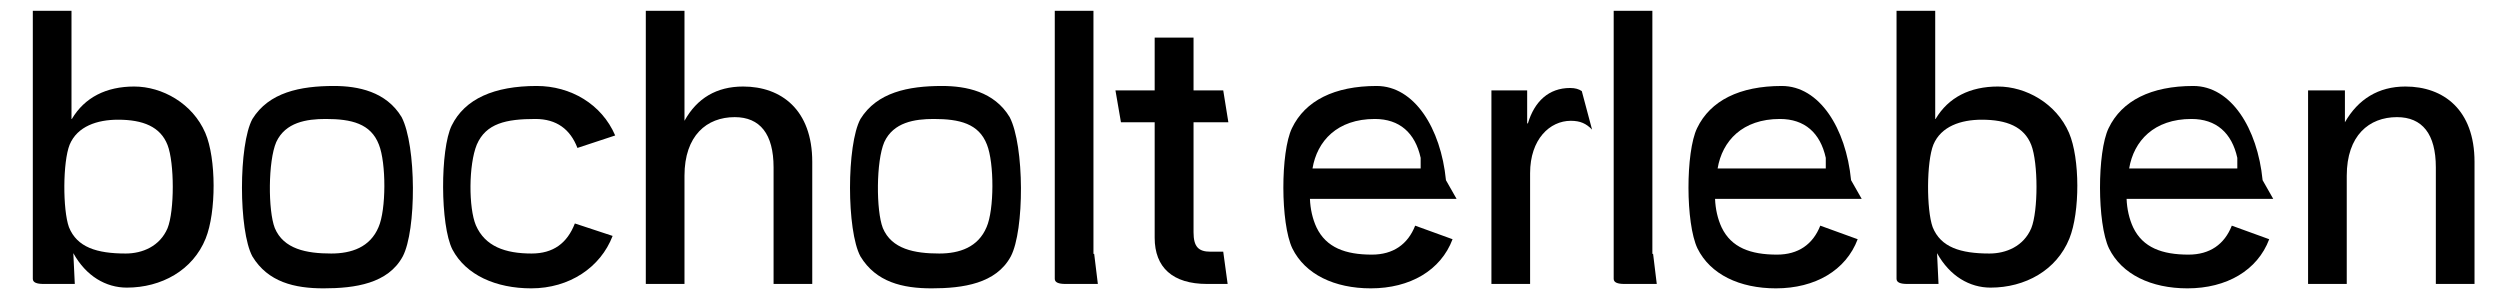
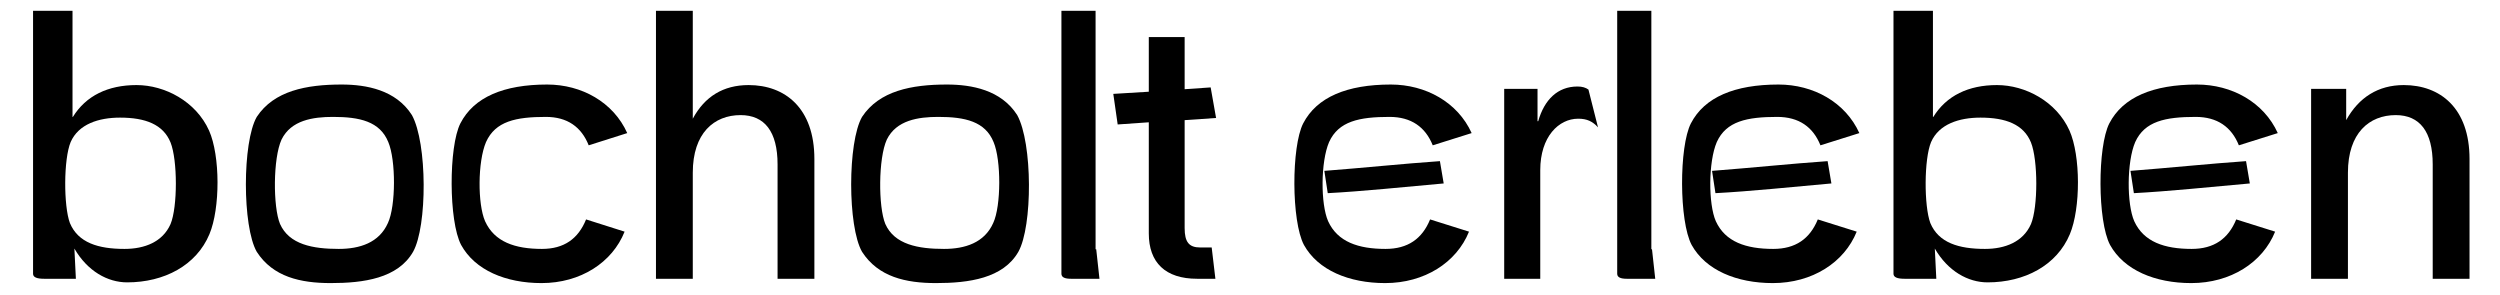
- <svg xmlns="http://www.w3.org/2000/svg" viewBox="0 0 6659.180 800.781">
-   <g fill="#000" transform="translate(29.297,756.348) scale(0.488281,-0.488281)">
-     <path d="M632 -20C820 -20 992 74 1062 248C1120 392 1120 684 1060 824C990 986 824 1077 672 1077C520 1077 402 1018 332 900L330 900L330 1490L119 1490L119 28C119 8 140 0 178 0L348 0L340 168C410 42 518 -20 632 -20ZM626 166C468 166 360 200 316 310C282 405 282 665 320 760C362 860 470 896 584 896C720 896 815 858 854 758C892 660 892 398 854 304C812 205 716 166 626 166Z" transform="translate(0,0)" />
-     <path d="M548 -24C720 -24 900 2 980 150C1055 292 1055 754 974 910C890 1050 735 1080 605 1080C420 1080 250 1045 160 900C84 760 84 290 160 150C245 10 390 -24 548 -24ZM590 166C455 166 330 190 282 305C245 400 245 670 290 774C340 882 455 900 560 900C700 900 806 875 850 760C890 660 890 405 848 310C802 200 700 166 590 166Z" transform="translate(1157,0)" />
-     <path d="M552 -24C760 -24 930 90 996 262L790 330C748 222 672 166 554 166C410 166 300 205 250 320C210 415 210 650 255 760C305 876 415 900 575 900C690 900 765 844 804 742L1010 810C936 982 766 1080 582 1080C350 1080 190 1010 118 864C55 735 55 320 122 188C196 48 360 -24 552 -24Z" transform="translate(2286,0)" />
-     <path d="M330 590C330 810 452 910 604 910C742 910 816 818 816 636L816 0L1027 0L1027 666C1027 950 858 1077 650 1077C505 1077 398 1013 330 890L330 1490L119 1490L119 0L330 0Z" transform="translate(3344,0)" />
-     <path d="M548 -24C720 -24 900 2 980 150C1055 292 1055 754 974 910C890 1050 735 1080 605 1080C420 1080 250 1045 160 900C84 760 84 290 160 150C245 10 390 -24 548 -24ZM590 166C455 166 330 190 282 305C245 400 245 670 290 774C340 882 455 900 560 900C700 900 806 875 850 760C890 660 890 405 848 310C802 200 700 166 590 166Z" transform="translate(4474,0)" />
-     <path d="M330 1490L119 1490L119 28C119 8 140 0 178 0L354 0L334 164L330 164Z" transform="translate(5575,0)" />
-     <path d="M576 1056L414 1056L414 1344L202 1344L202 1056L-12 1056L18 882L202 882L202 252C202 90 300 0 488 0L600 0L576 176L506 176C440 176 414 204 414 282L414 882L604 882Z" transform="translate(6037,0)" />
-     <path d="M548 -24C762 -24 930 74 994 244L790 318C750 216 670 160 554 160C410 160 305 198 252 308C230 355 218 410 216 464L1016 464L958 566C930 850 785 1080 580 1080C350 1080 190 1000 118 850C55 720 55 330 120 194C190 52 350 -24 548 -24ZM230 630C255 780 365 900 570 900C705 900 790 824 820 688L820 630Z" transform="translate(6870,0)" />
-     <path d="M119 0L330 0L330 604C330 790 438 890 552 890C604 890 636 875 668 842L612 1052C596 1063 576 1069 548 1069C432 1069 354 996 318 876L314 876L314 1056L119 1056Z" transform="translate(7957,0)" />
-     <path d="M330 1490L119 1490L119 28C119 8 140 0 178 0L354 0L334 164L330 164Z" transform="translate(8624,0)" />
-     <path d="M548 -24C762 -24 930 74 994 244L790 318C750 216 670 160 554 160C410 160 305 198 252 308C230 355 218 410 216 464L1016 464L958 566C930 850 785 1080 580 1080C350 1080 190 1000 118 850C55 720 55 330 120 194C190 52 350 -24 548 -24ZM230 630C255 780 365 900 570 900C705 900 790 824 820 688L820 630Z" transform="translate(9080,0)" />
-     <path d="M632 -20C820 -20 992 74 1062 248C1120 392 1120 684 1060 824C990 986 824 1077 672 1077C520 1077 402 1018 332 900L330 900L330 1490L119 1490L119 28C119 8 140 0 178 0L348 0L340 168C410 42 518 -20 632 -20ZM626 166C468 166 360 200 316 310C282 405 282 665 320 760C362 860 470 896 584 896C720 896 815 858 854 758C892 660 892 398 854 304C812 205 716 166 626 166Z" transform="translate(10167,0)" />
-     <path d="M548 -24C762 -24 930 74 994 244L790 318C750 216 670 160 554 160C410 160 305 198 252 308C230 355 218 410 216 464L1016 464L958 566C930 850 785 1080 580 1080C350 1080 190 1000 118 850C55 720 55 330 120 194C190 52 350 -24 548 -24ZM230 630C255 780 365 900 570 900C705 900 790 824 820 688L820 630Z" transform="translate(11325,0)" />
-     <path d="M330 590C330 810 452 910 604 910C742 910 816 818 816 636L816 0L1027 0L1027 666C1027 950 858 1077 650 1077C503 1077 392 1008 320 882L320 1056L119 1056L119 0L330 0Z" transform="translate(12412,0)" />
+ <svg xmlns="http://www.w3.org/2000/svg" viewBox="0 0 6787.319 800.781">
+   <defs>
+     <path id="g-b" d="M646.9 -20C852.8 -20 1031.7 74 1104.5 248C1164.8 392 1164.8 684 1102.4 824C1029.6 986 857.0 1077 698.9 1077C540.8 1077 418.1 1018 345.3 900H343.2V1490H123.8V28C123.8 8 145.6 0 185.1 0H361.9L353.6 168C426.4 42 538.7 -20 646.9 -20ZM632.3 166C486.7 166 374.4 200 328.6 310C293.3 405 293.3 665 332.8 760C376.5 860 488.8 896 607.4 896C748.8 896 847.6 858 888.2 758C927.7 660 927.7 398 888.2 304C844.5 205 744.6 166 632.3 166Z" />
+     <path id="g-c" d="M574.1 -24C790.4 -24 967.2 90 1035.8 262L821.6 330C777.9 222 698.9 166 576.2 166C426.4 166 312.0 205 260.0 320C218.4 415 218.4 650 265.2 760C317.2 876 431.6 900 598.0 900C717.6 900 795.6 844 836.2 742L1050.4 810C973.4 982 796.6 1080 605.3 1080C364.0 1080 197.6 1010 122.7 864C57.2 735 57.2 320 126.9 188C203.8 48 374.4 -24 574.1 -24Z" />
+     <path id="g-e" d="M579.6 -24C798.0 -24 976.5 90 1045.8 262L829.5 330C785.4 222 705.6 166 581.7 166C430.5 166 315.0 205 262.5 320C220.5 415 220.5 650 267.8 760C320.2 876 435.8 900 603.8 900C724.5 900 803.2 844 844.2 742L1060.5 810C982.8 982 804.3 1080 611.1 1080C367.5 1080 199.5 1010 123.9 864C57.8 735 57.8 320 128.1 188C205.8 48 378.0 -24 579.6 -24ZM260.4 476C451.5 486 682.5 510 905.1 530L884.1 654C682.5 640 451.5 616 241.5 600Z" />
+     <path id="g-h" d="M320.1 590C320.1 810 438.4 910 585.9 910C719.7 910 791.5 818 791.5 636V0H996.2V666C996.2 950 832.3 1077 630.5 1077C489.8 1077 386.1 1013 320.1 890V1490H115.4V0H320.1Z" />
+     <path id="g-l" d="M297.0 1490H107.1V28C107.1 8 126.0 0 160.2 0H318.6L300.6 164H297.0Z" />
+     <path id="g-n" d="M320.1 590C320.1 810 438.4 910 585.9 910C719.7 910 791.5 818 791.5 636V0H996.2V666C996.2 950 832.3 1077 630.5 1077C487.9 1077 380.2 1008 310.4 882V1056H115.4V0H320.1Z" />
+     <path id="g-o" d="M580.9 -24C763.2 -24 954.0 2 1038.8 150C1118.3 292 1118.3 754 1032.4 910C943.4 1050 779.1 1080 641.3 1080C445.2 1080 265.0 1045 169.6 900C89.0 760 89.0 290 169.6 150C259.7 10 413.4 -24 580.9 -24ZM625.4 166C482.3 166 349.8 190 298.9 305C259.7 400 259.7 670 307.4 774C360.4 882 482.3 900 593.6 900C742.0 900 854.4 875 901.0 760C943.4 660 943.4 405 898.9 310C850.1 200 742.0 166 625.4 166Z" />
+     <path id="g-r" d="M113.0 0H313.5V604C313.5 790 416.1 890 524.4 890C573.8 890 604.2 875 634.6 842L581.4 1052C566.2 1063 547.2 1069 520.6 1069C410.4 1069 336.3 996 302.1 876H298.3V1056H113.0Z" />
+     <path id="g-t" d="M533.9 1064 389.2 1054V1344H189.9V1040L-7.5 1028L16.9 858L189.9 870V252C189.9 90 282.0 0 458.7 0H560.2L539.6 174H475.6C413.6 174 389.2 204 389.2 282V882L564.0 894Z" />
+   </defs>
+   <g fill="#000" transform="translate(29.297,756.836) scale(0.488281,-0.488281)">
+     <use href="#g-b" transform="translate(0,0)" />
+     <use href="#g-o" transform="translate(1198.0,0)" />
+     <use href="#g-c" transform="translate(2377.1,0)" />
+     <use href="#g-h" transform="translate(3471.9,0)" />
+     <use href="#g-o" transform="translate(4563.5,0)" />
+     <use href="#g-l" transform="translate(5734.6,0)" />
+     <use href="#g-t" transform="translate(6137.6,0)" />
+     <use href="#g-e" transform="translate(7062.1,0)" />
+     <use href="#g-r" transform="translate(8190.6,0)" />
+     <use href="#g-l" transform="translate(8824.8,0)" />
+     <use href="#g-e" transform="translate(9217.8,0)" />
+     <use href="#g-b" transform="translate(10344.3,0)" />
+     <use href="#g-e" transform="translate(11544.3,0)" />
+     <use href="#g-n" transform="translate(12674.8,0)" />
  </g>
</svg>
